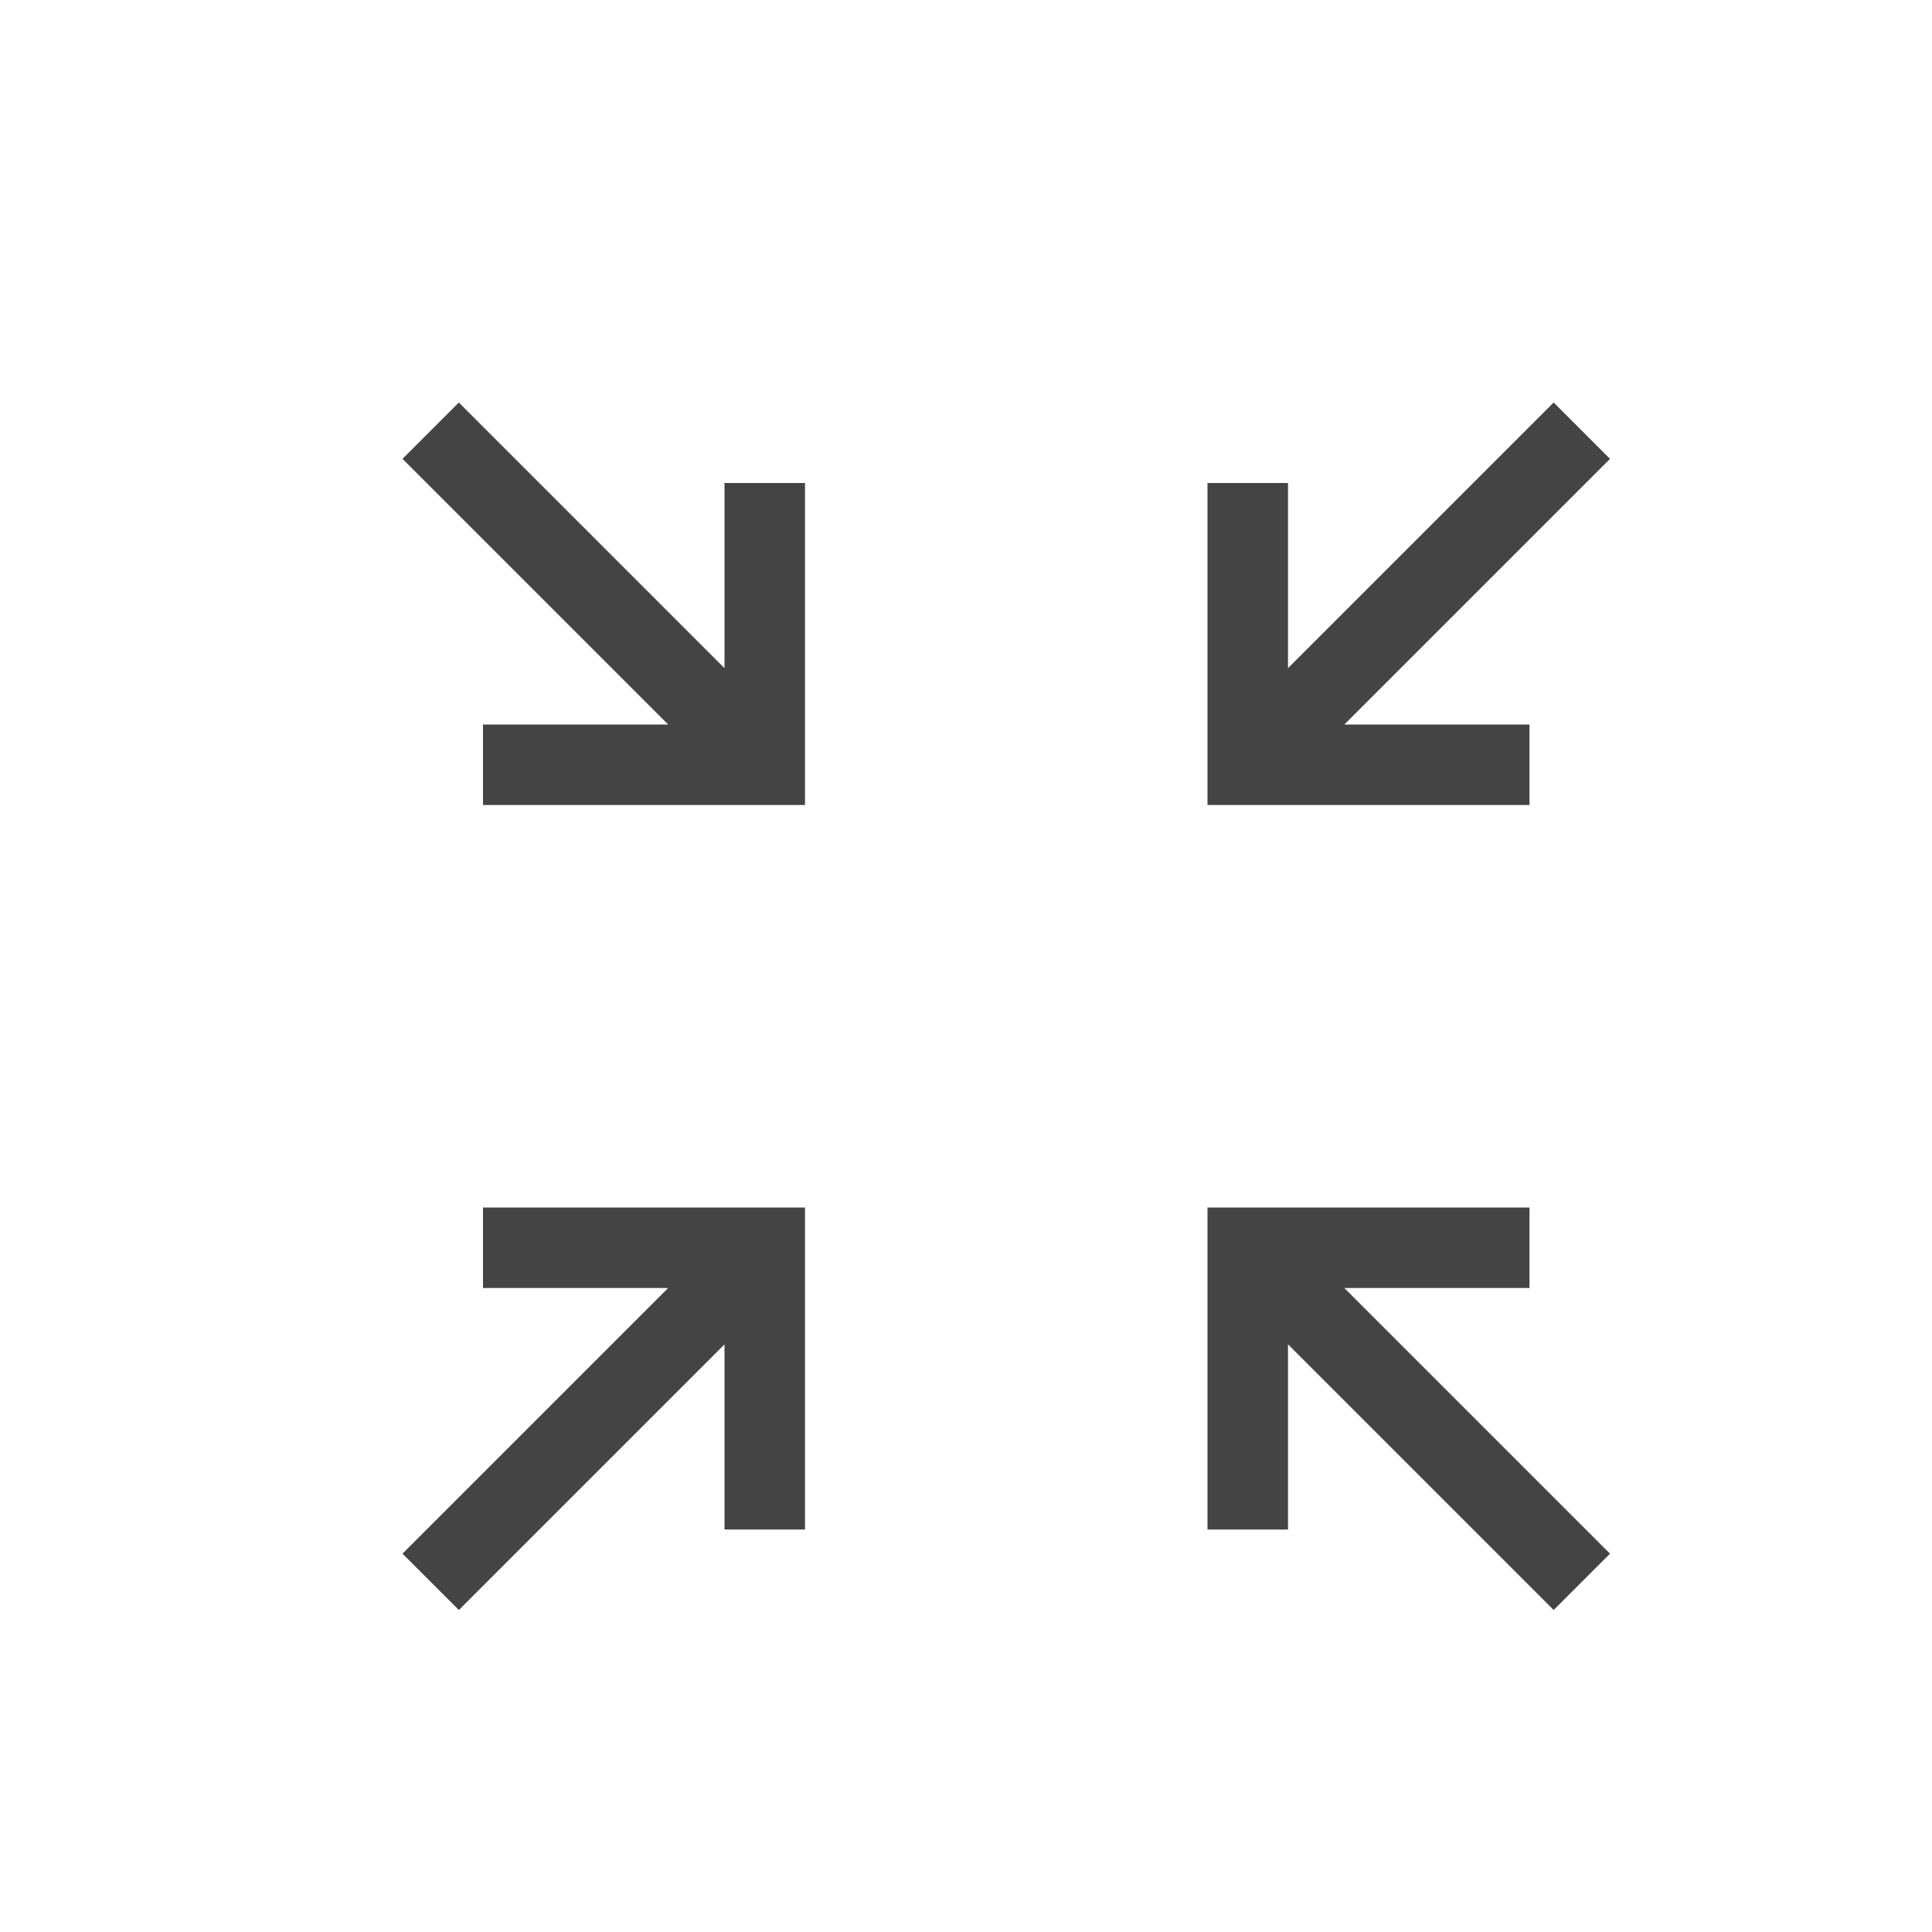
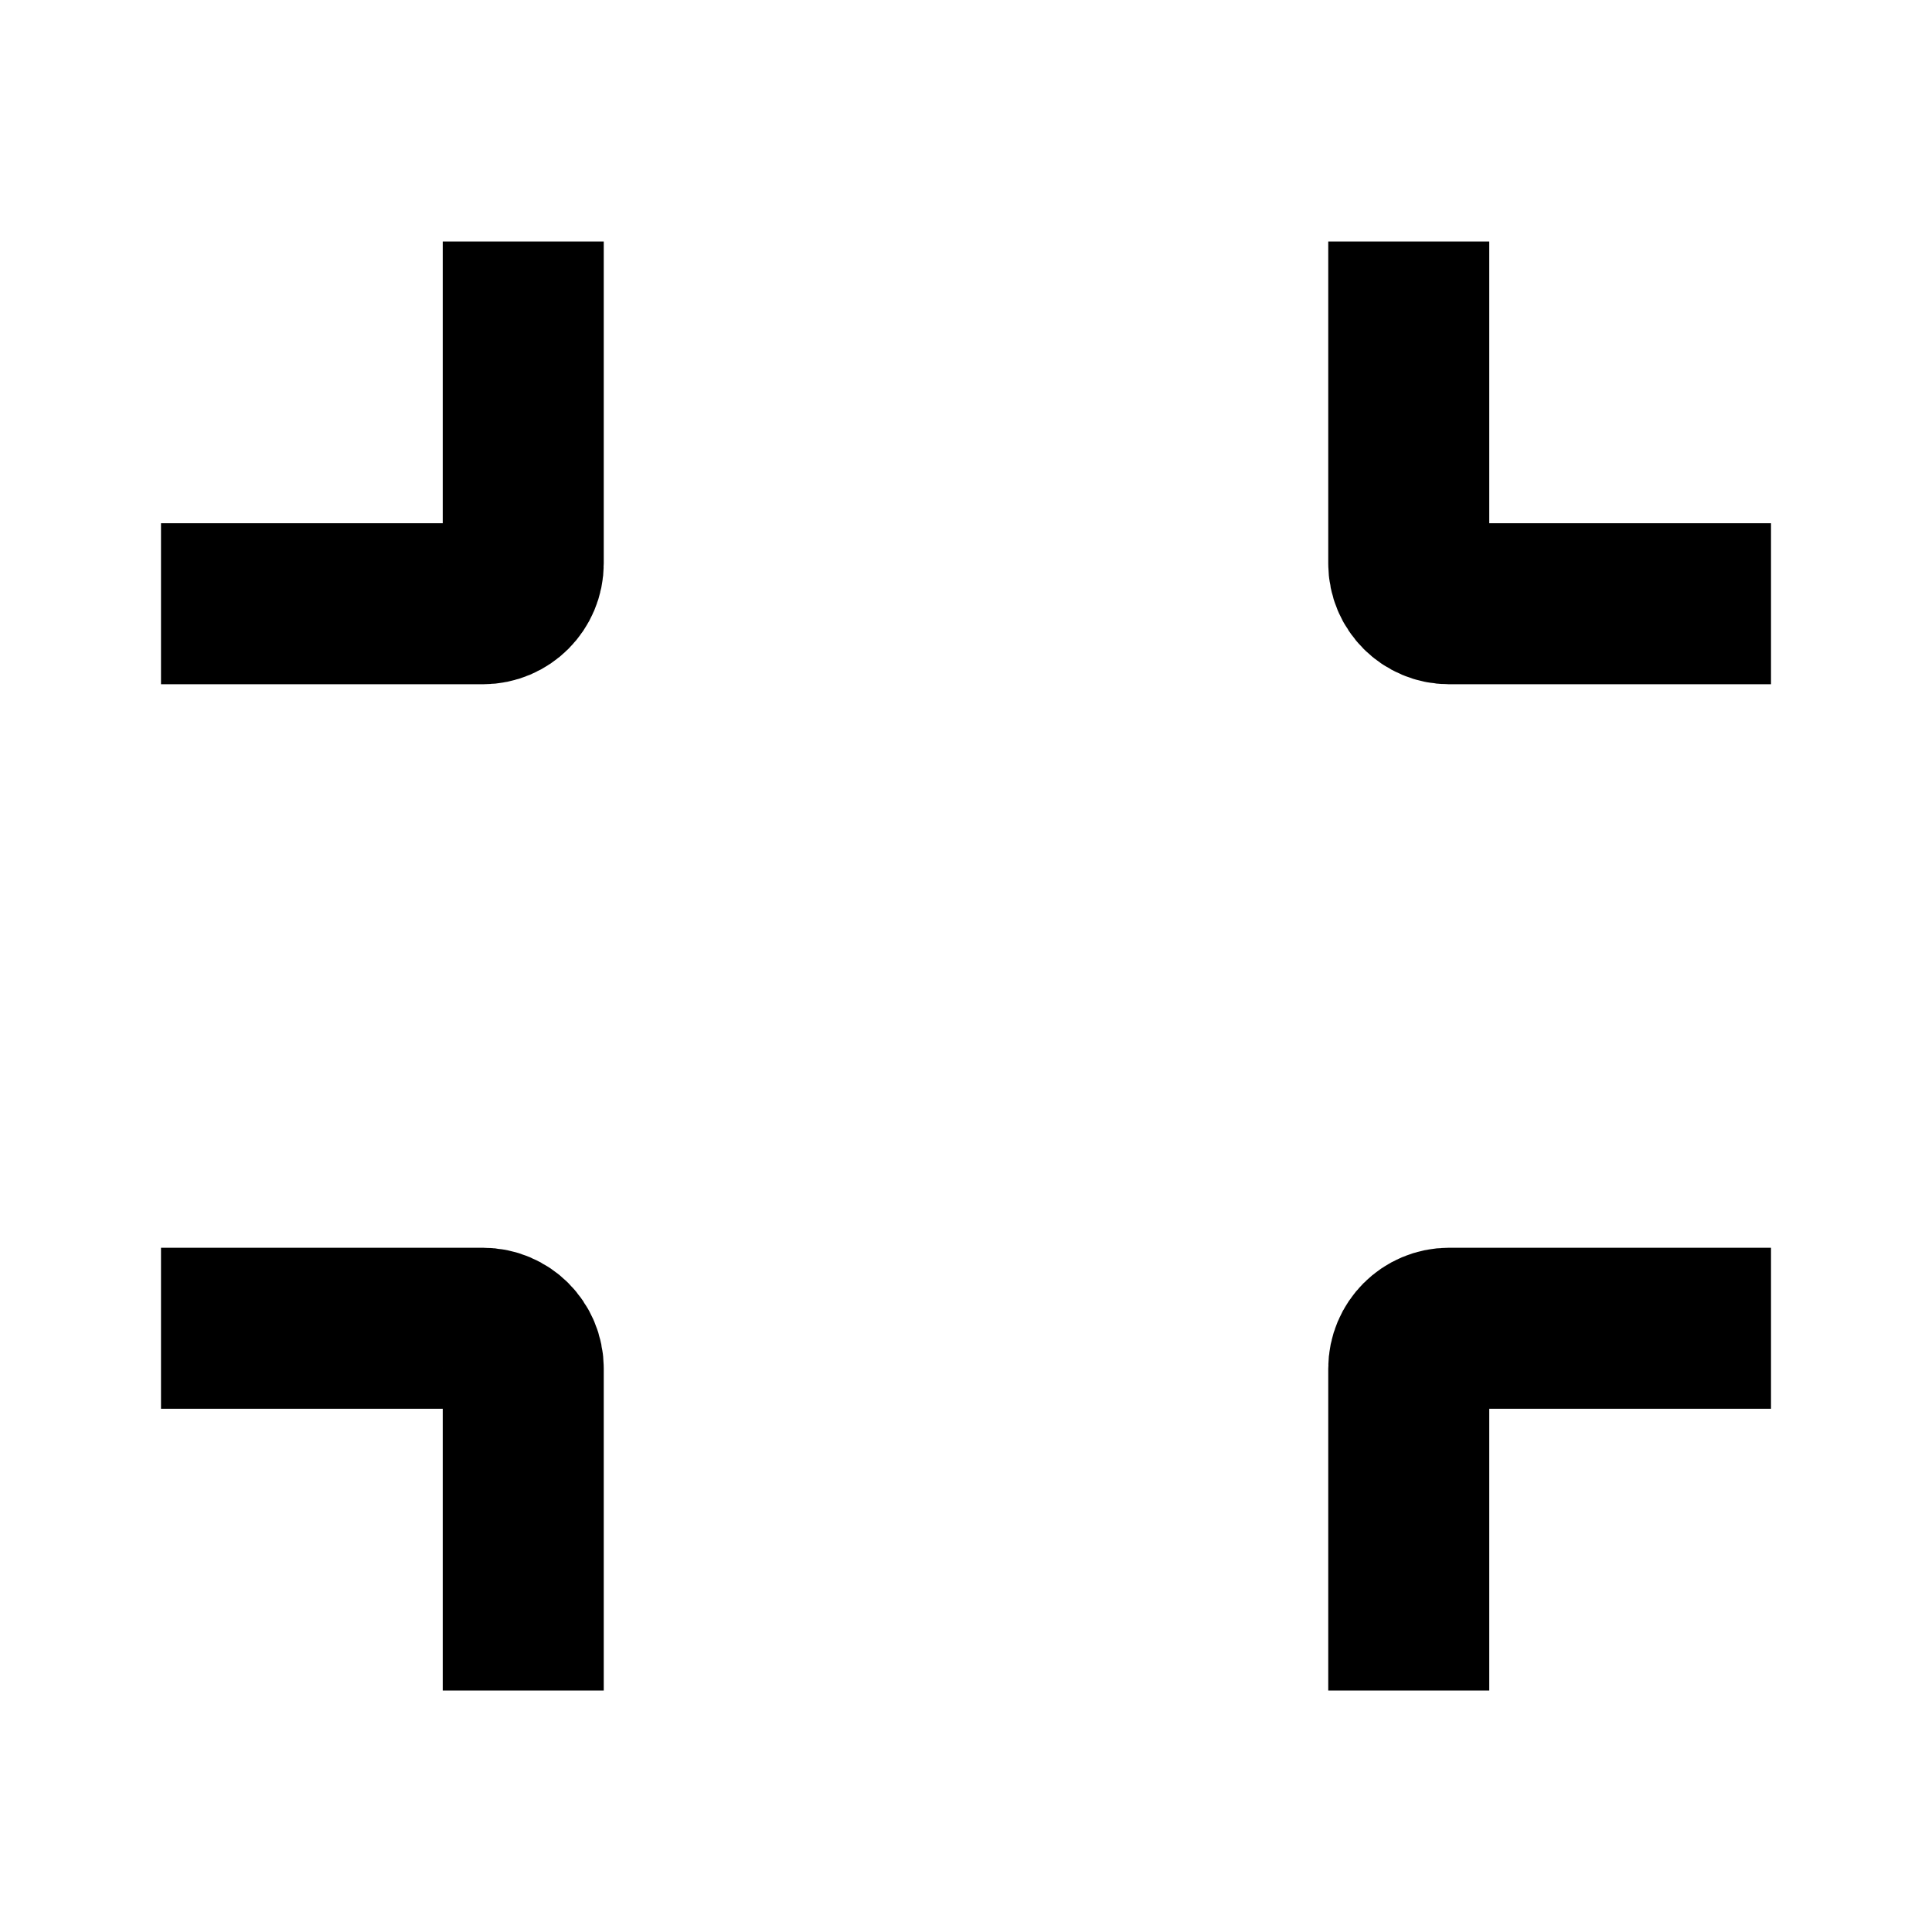
- <svg xmlns="http://www.w3.org/2000/svg" t="1670596241933" class="icon" viewBox="0 0 1024 1024" version="1.1" p-id="3874" width="200" height="200">
-   <path d="M354.133 682.667H256v-42.667h170.667v170.667H384v-98.133L243.2 853.333l-29.867-29.867L354.133 682.667z m358.4 0l140.8 140.8-29.867 29.867-140.8-140.8V810.667h-42.667v-170.667h170.667v42.667h-98.133zM354.133 384L213.333 243.2l29.867-29.867L384 354.133V256h42.667v170.667H256V384h98.133z m358.4 0H810.667v42.667h-170.667V256h42.667v98.133L823.467 213.333l29.867 29.867L712.533 384z" fill="#444444" p-id="3875" />
+ <svg xmlns="http://www.w3.org/2000/svg" viewBox="0 0 48 48" fill="none" stroke="currentColor" class="arco-icon arco-icon-fullscreen-exit" stroke-width="4" stroke-linecap="butt" stroke-linejoin="miter" data-v-a83ae0ad="" style="font-size: 18px;">
+   <path d="M35 6v8a1 1 0 0 0 1 1h8M13 6v8a1 1 0 0 1-1 1H4m31 27v-8a1 1 0 0 1 1-1h8m-31 9v-8a1 1 0 0 0-1-1H4" />
</svg>
